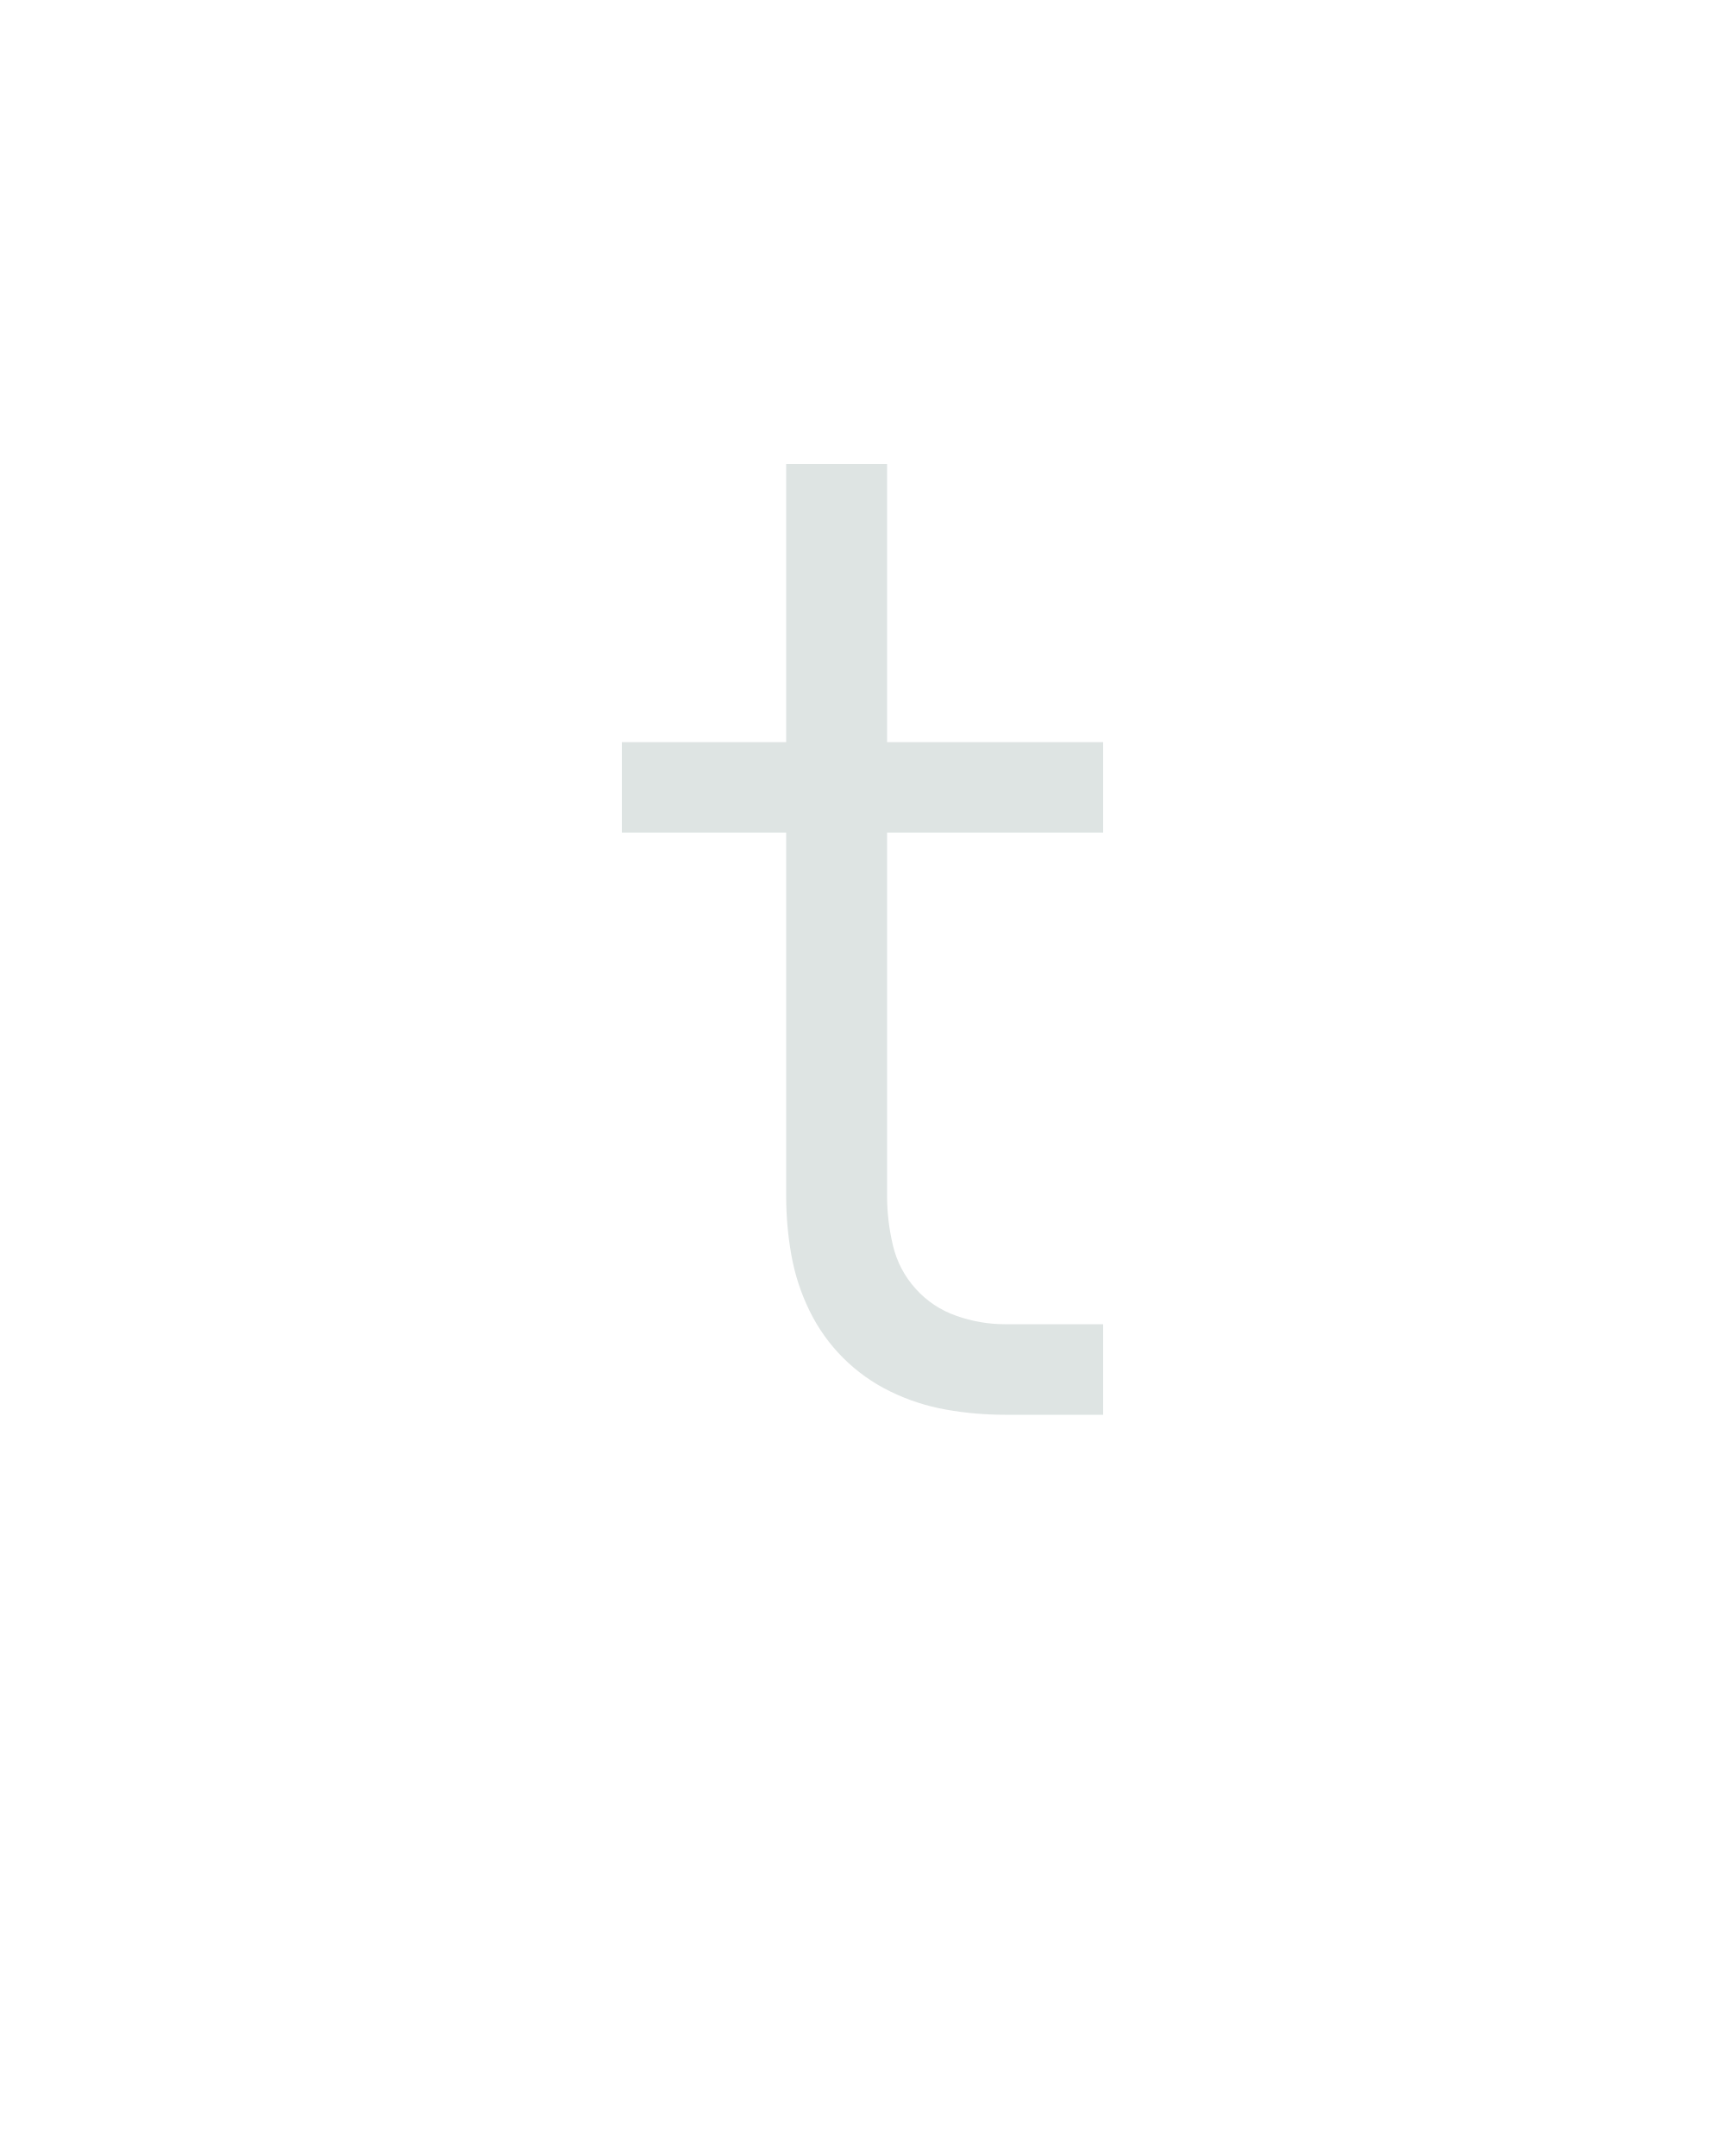
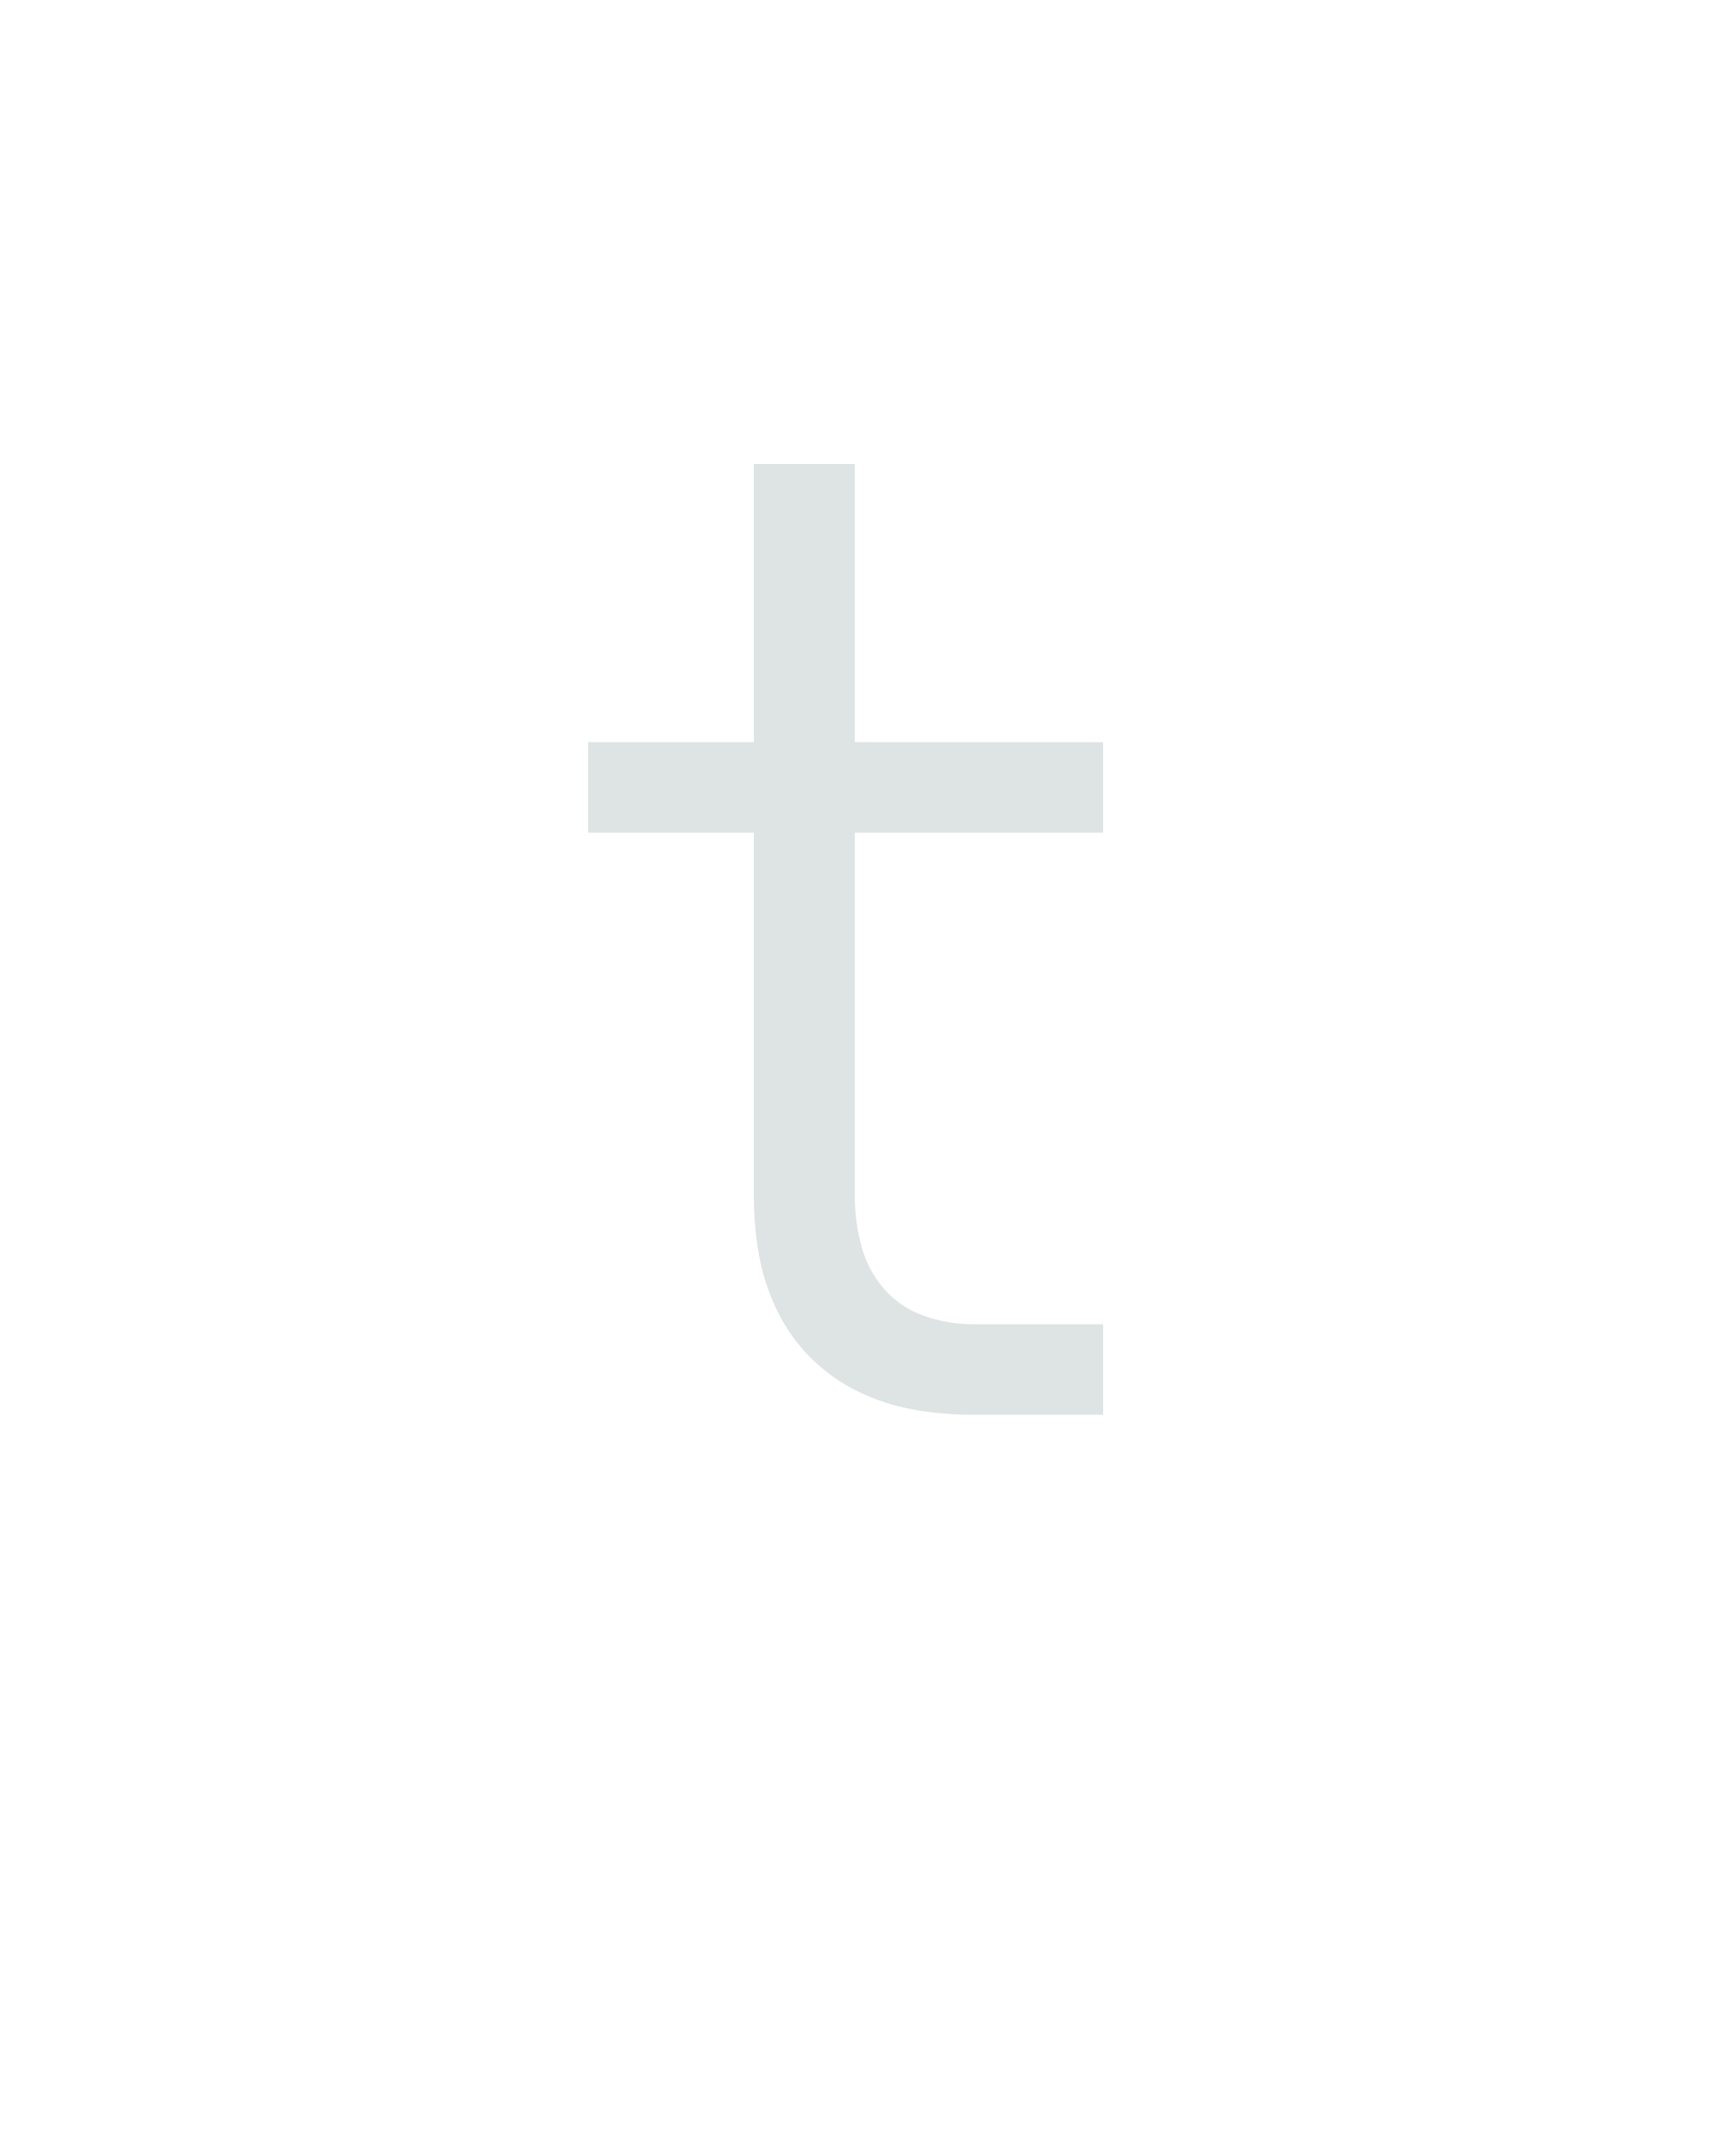
<svg xmlns="http://www.w3.org/2000/svg" height="160" viewBox="0 0 128 160" width="128">
  <defs>
-     <path d="M 436 0 L 360 0 Q 337 -0 314.5 -4 Q 292 -8 271.5 -18 Q 251 -28 235 -44 Q 219 -60 209 -80.5 Q 199 -101 195 -123.5 Q 191 -146 191 -169 L 191 -450 L 64 -450 L 64 -520 L 191 -520 L 191 -735 L 269 -735 L 269 -520 L 436 -520 L 436 -450 L 269 -450 L 269 -169 Q 269 -150 273.5 -131 Q 278 -112 291 -97.5 Q 304 -83 322.5 -76.5 Q 341 -70 360 -70 L 436 -70 Z " id="path1" />
+     <path d="M 436 0 L 335 0 Q 312 -0 289.5 -4 Q 267 -8 246.5 -18 Q 226 -28 210 -44 Q 194 -60 184 -80.5 Q 174 -101 170 -123.5 Q 166 -146 166 -169 L 166 -450 L 38 -450 L 38 -520 L 166 -520 L 166 -735 L 244 -735 L 244 -520 L 436 -520 L 436 -450 L 244 -450 L 244 -169 Q 244 -150 249 -131 Q 254 -112 266.5 -97.5 Q 279 -83 297.5 -76.5 Q 316 -70 335 -70 L 436 -70 Z " id="path1" />
  </defs>
  <g>
    <g data-source-text="t" fill="#dee4e3" transform="translate(40 104.992) rotate(0) scale(0.09599999)">
      <use href="#path1" transform="translate(0 0)" />
    </g>
  </g>
</svg>
